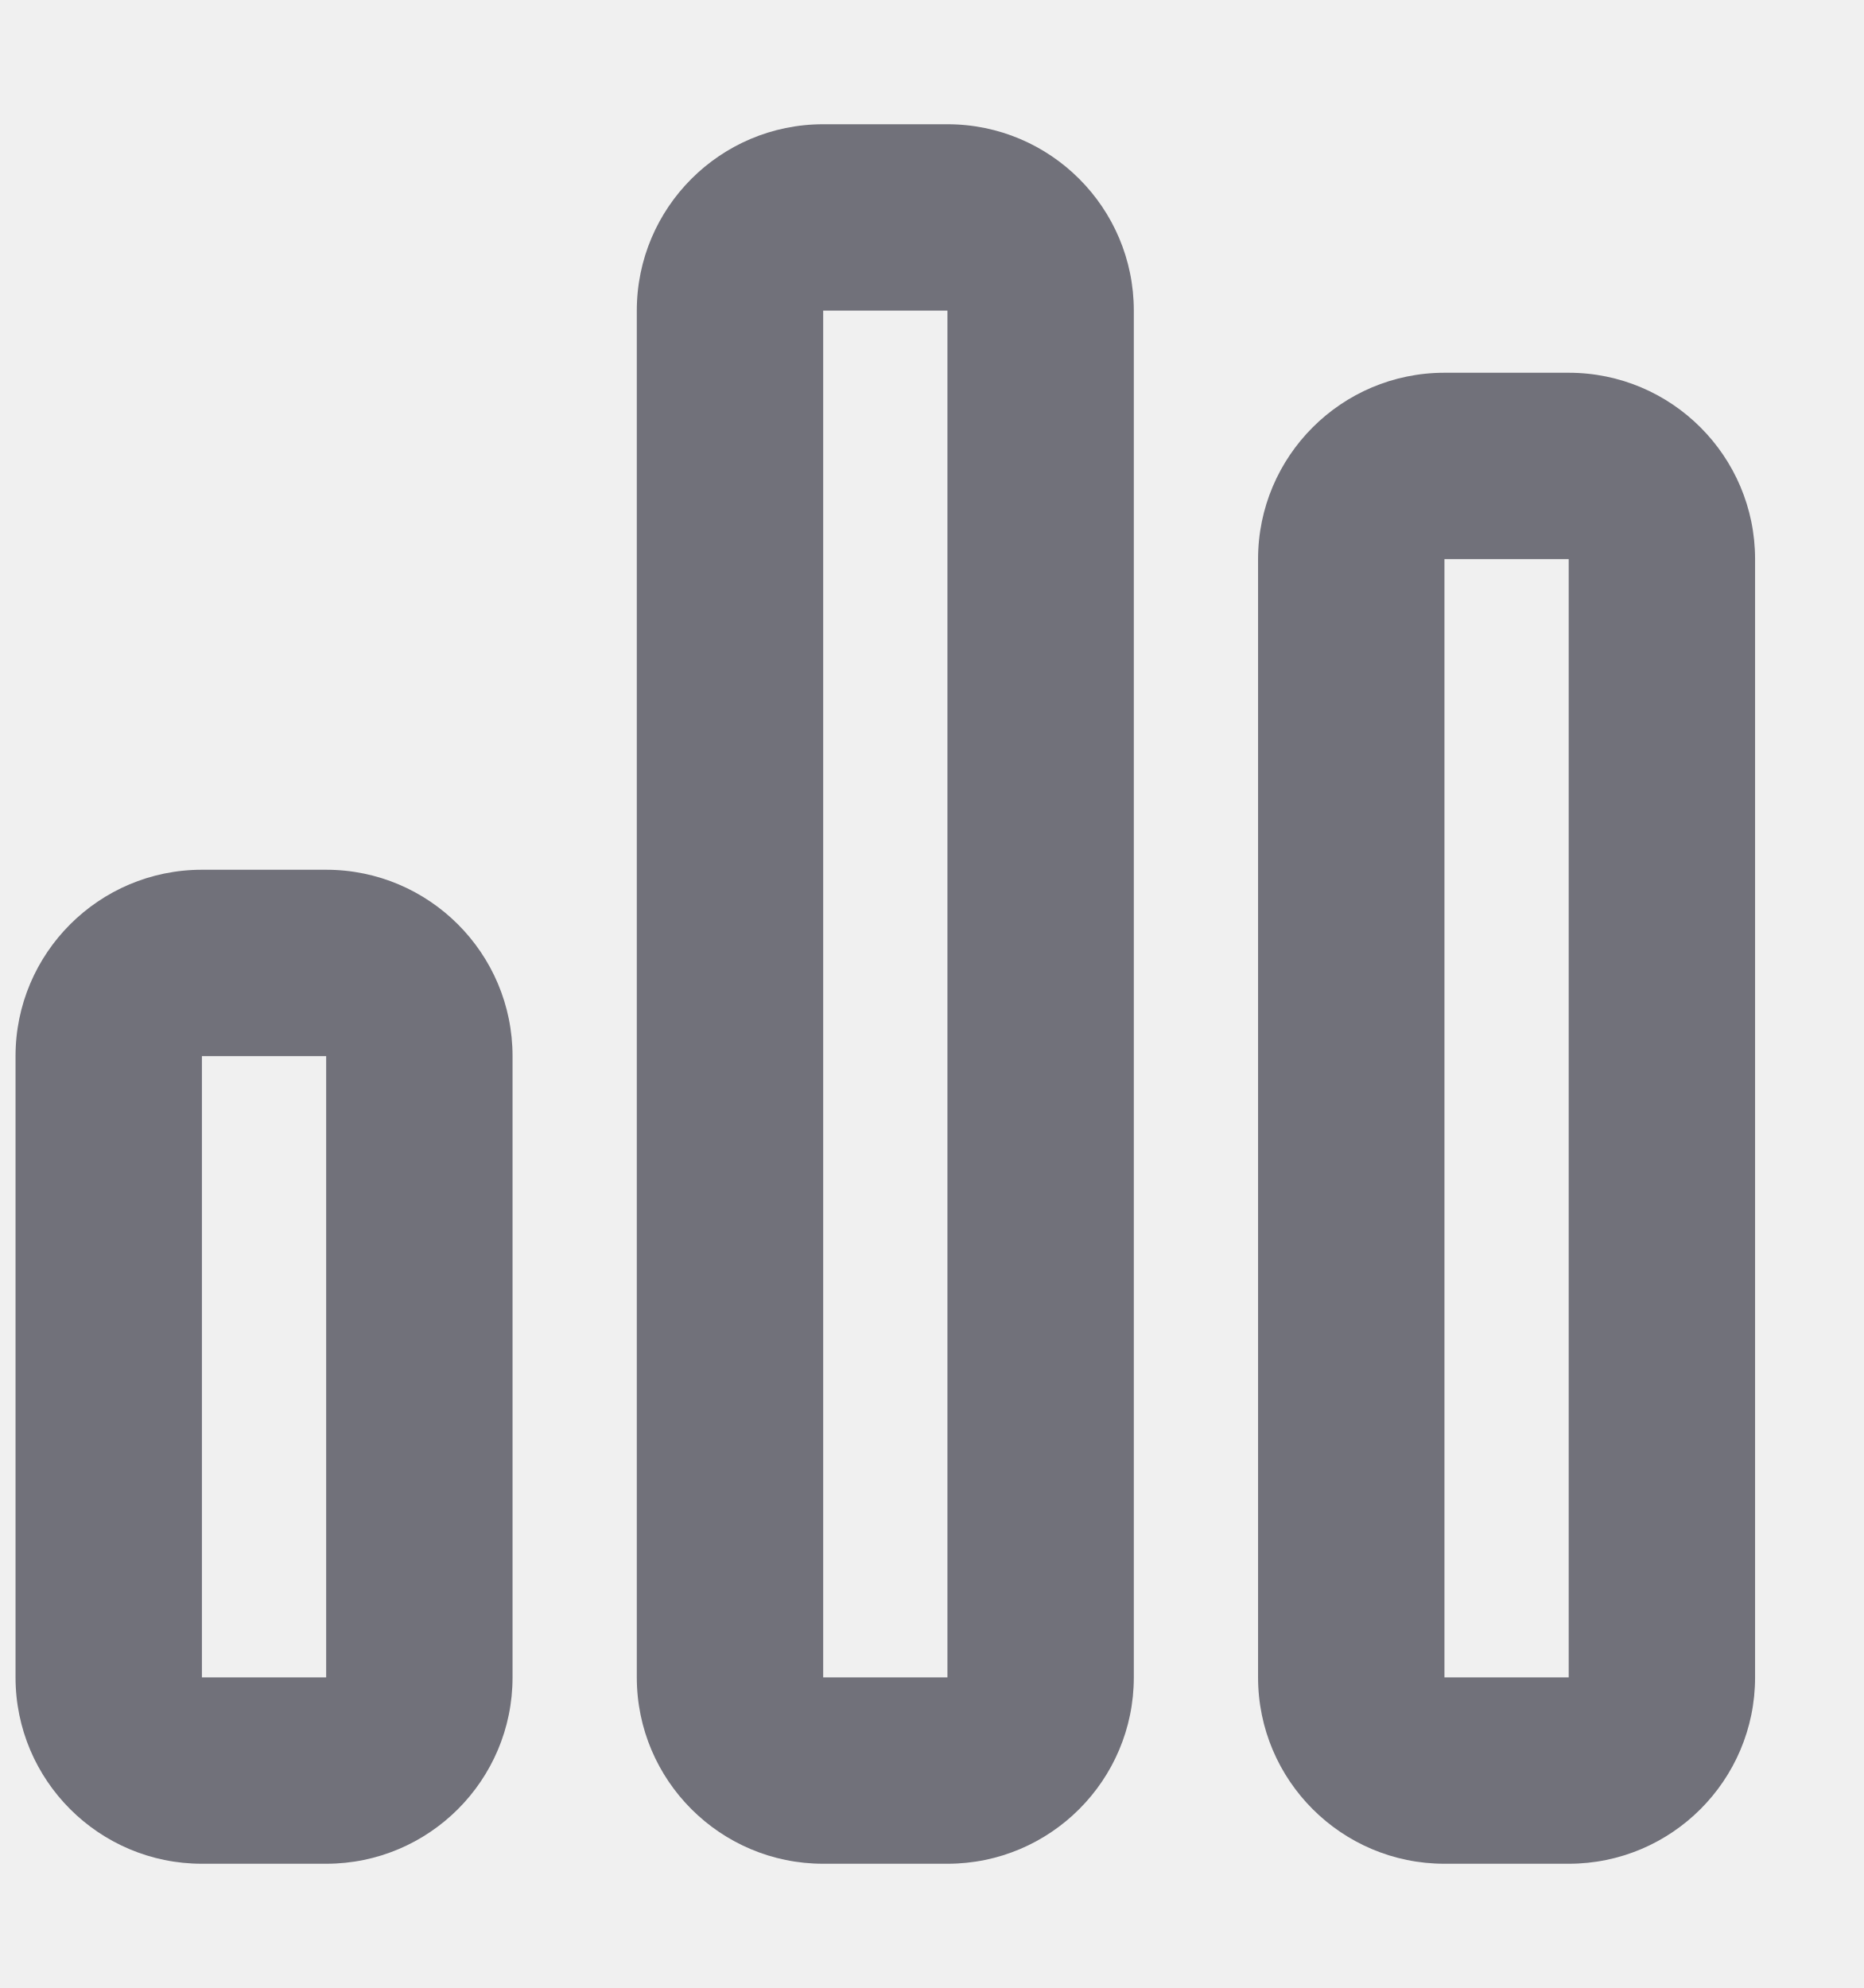
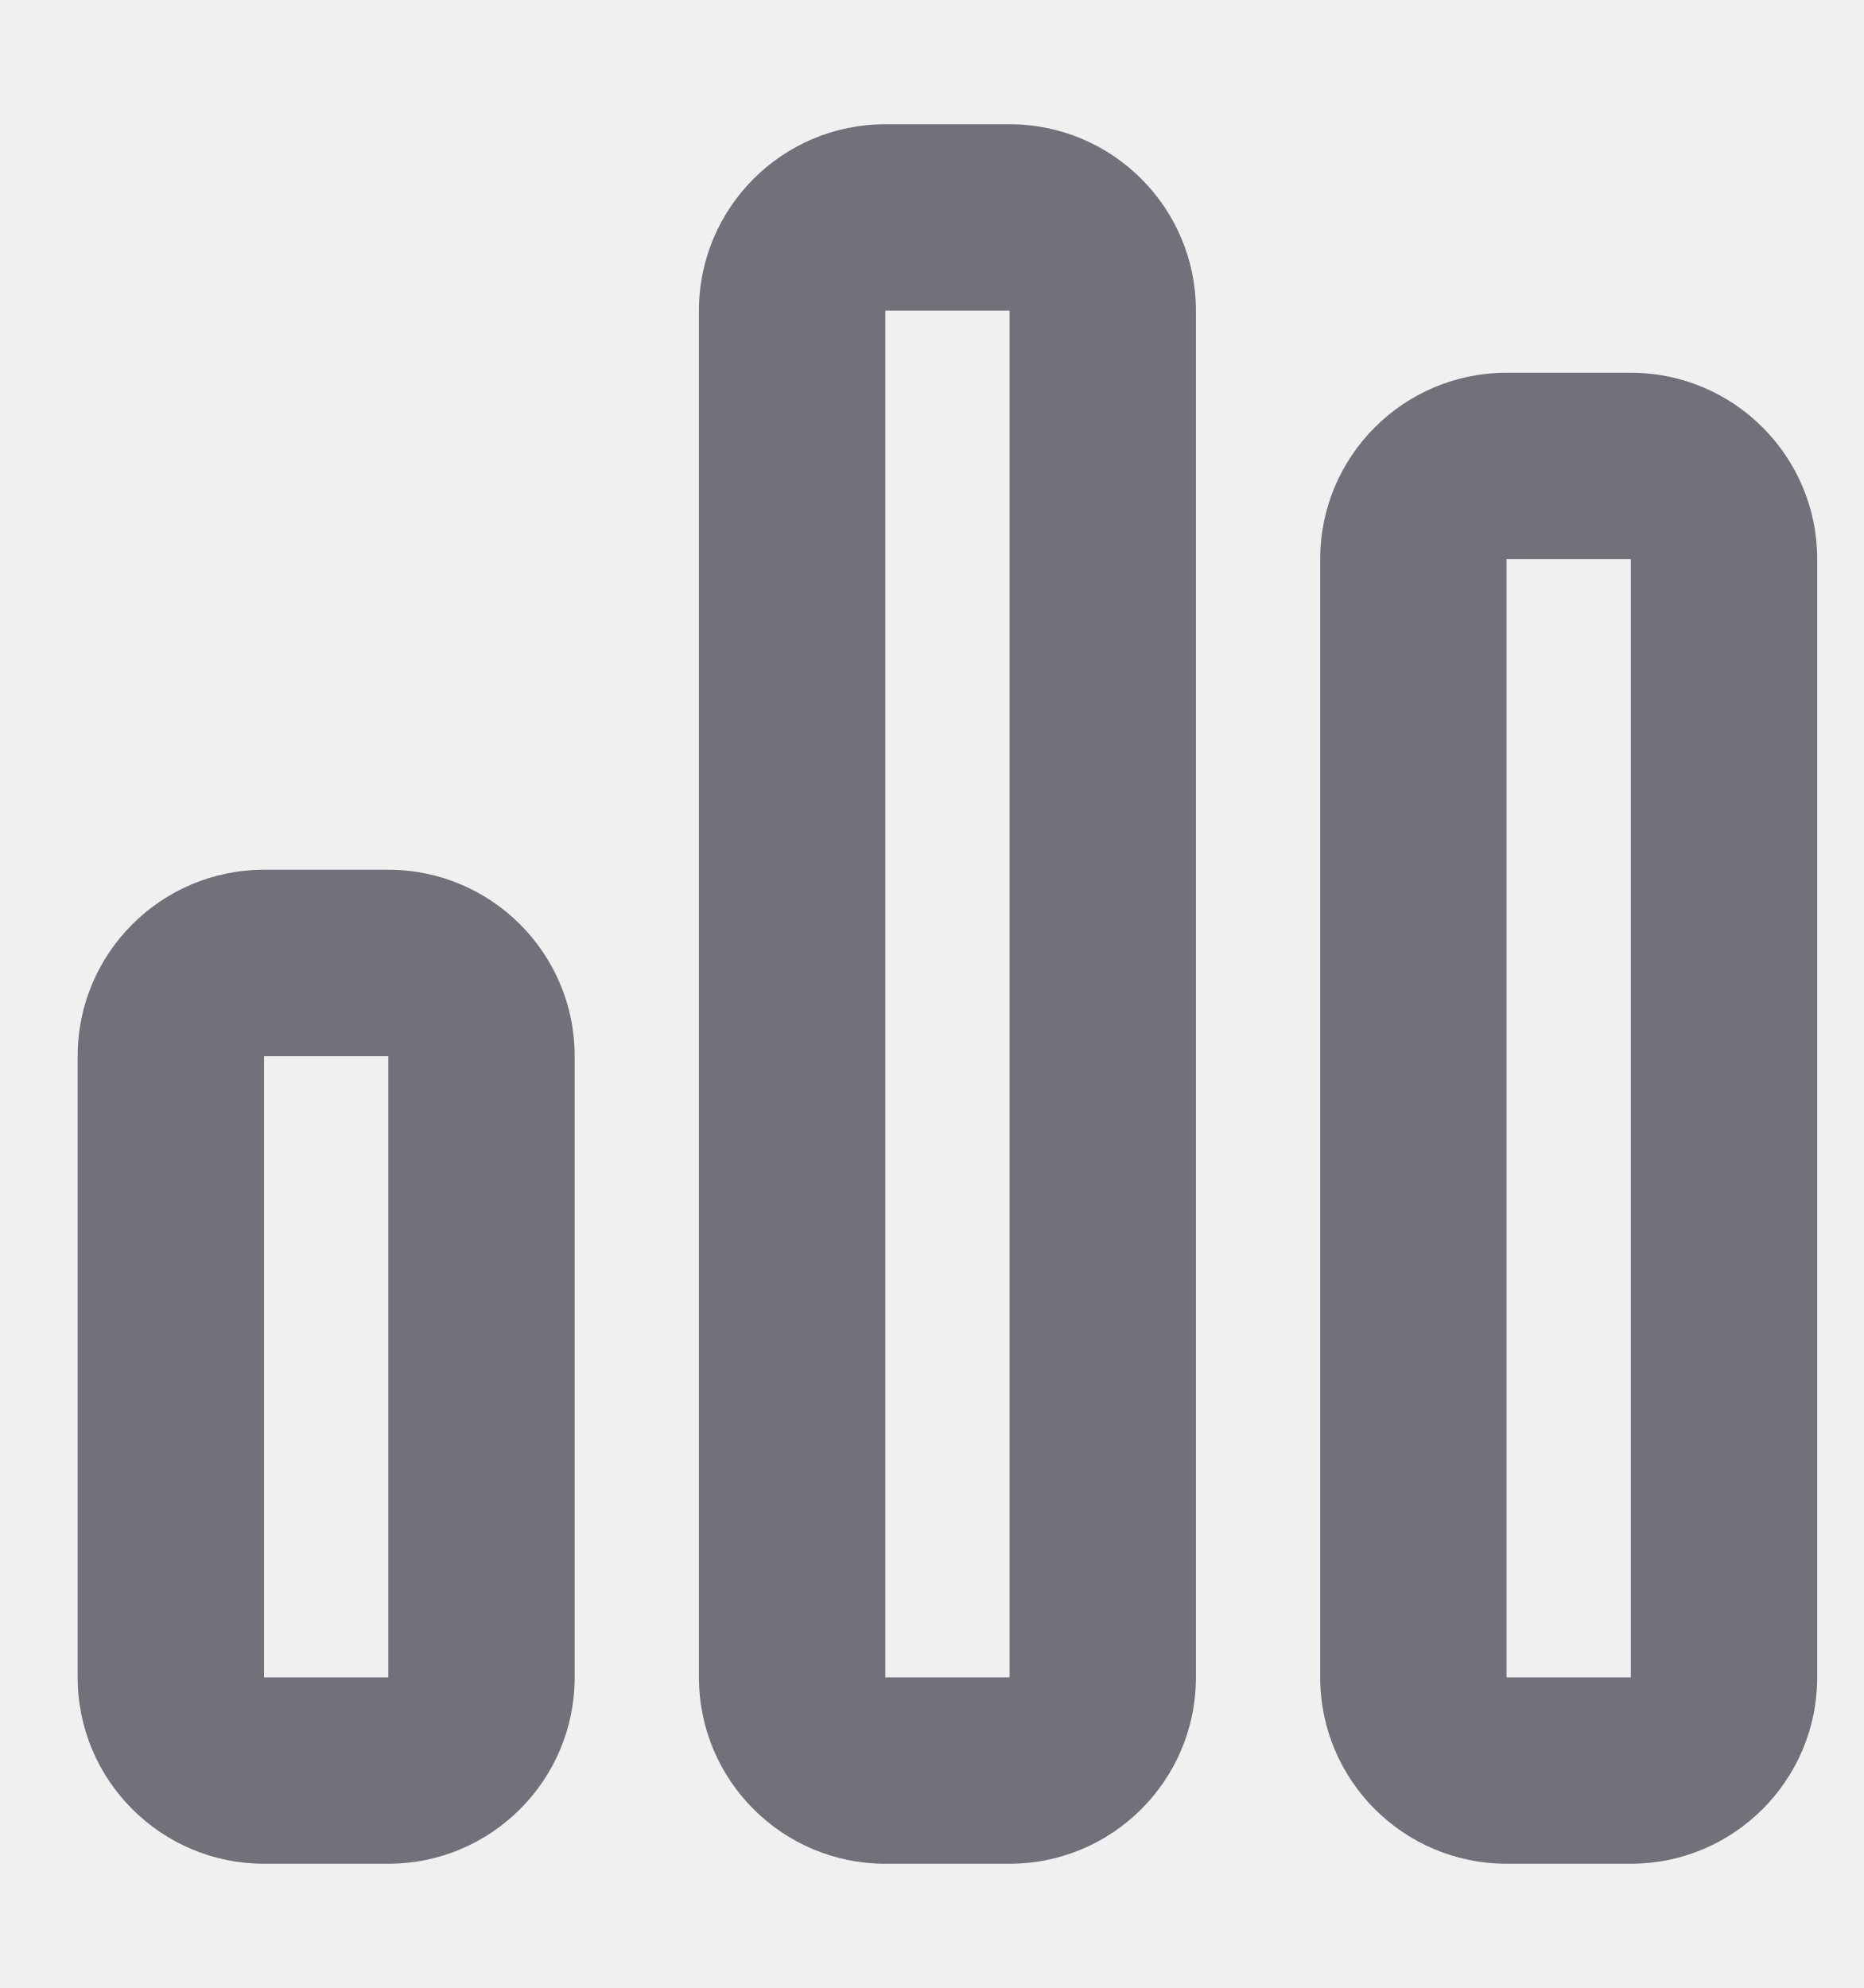
<svg xmlns="http://www.w3.org/2000/svg" width="15" height="16" viewBox="0 0 15 16" fill="none">
-   <g id="chart-simple 1" clip-path="url(#clip0_8180_4478)">
-     <path id="Vector" d="M7.625 1C8.453 1 9.125 1.672 9.125 2.5V13.5C9.125 14.328 8.453 15 7.625 15H6.625C5.797 15 5.125 14.328 5.125 13.5V2.5C5.125 1.672 5.797 1 6.625 1H7.625ZM7.625 2.5H6.625V13.5H7.625V2.5ZM2.625 7C3.453 7 4.125 7.672 4.125 8.5V13.5C4.125 14.328 3.453 15 2.625 15H1.625C0.797 15 0.125 14.328 0.125 13.5V8.5C0.125 7.672 0.797 7 1.625 7H2.625ZM2.625 8.5H1.625V13.5H2.625V8.5ZM10.125 4.5C10.125 3.672 10.797 3 11.625 3H12.625C13.453 3 14.125 3.672 14.125 4.5V13.5C14.125 14.328 13.453 15 12.625 15H11.625C10.797 15 10.125 14.328 10.125 13.5V4.5ZM11.625 13.5H12.625V4.5H11.625V13.5Z" fill="#71717A" />
+   <g id="chart-simple 1" clip-path="url(#clip0_8180_5137)">
+     <path id="Vector" d="M8.125 1C8.953 1 9.625 1.672 9.625 2.5V13.5C9.625 14.328 8.953 15 8.125 15H7.125C6.297 15 5.625 14.328 5.625 13.5V2.5C5.625 1.672 6.297 1 7.125 1H8.125ZM8.125 2.5H7.125V13.5H8.125V2.5ZM3.125 7C3.953 7 4.625 7.672 4.625 8.5V13.5C4.625 14.328 3.953 15 3.125 15H2.125C1.297 15 0.625 14.328 0.625 13.5V8.5C0.625 7.672 1.297 7 2.125 7H3.125ZM3.125 8.5H2.125V13.5H3.125V8.5ZM10.625 4.5C10.625 3.672 11.297 3 12.125 3H13.125C13.953 3 14.625 3.672 14.625 4.5V13.5C14.625 14.328 13.953 15 13.125 15H12.125C11.297 15 10.625 14.328 10.625 13.5V4.5ZM12.125 13.5H13.125V4.5H12.125V13.5Z" fill="#71717A" />
  </g>
  <defs>
-     <clipPath id="clip0_8180_4478">
-       <rect width="14" height="16" fill="white" transform="translate(0.125)" />
+     <clipPath id="clip0_8180_5137">
+       <rect width="14" height="16" fill="white" transform="translate(0.625)" />
    </clipPath>
  </defs>
</svg>
